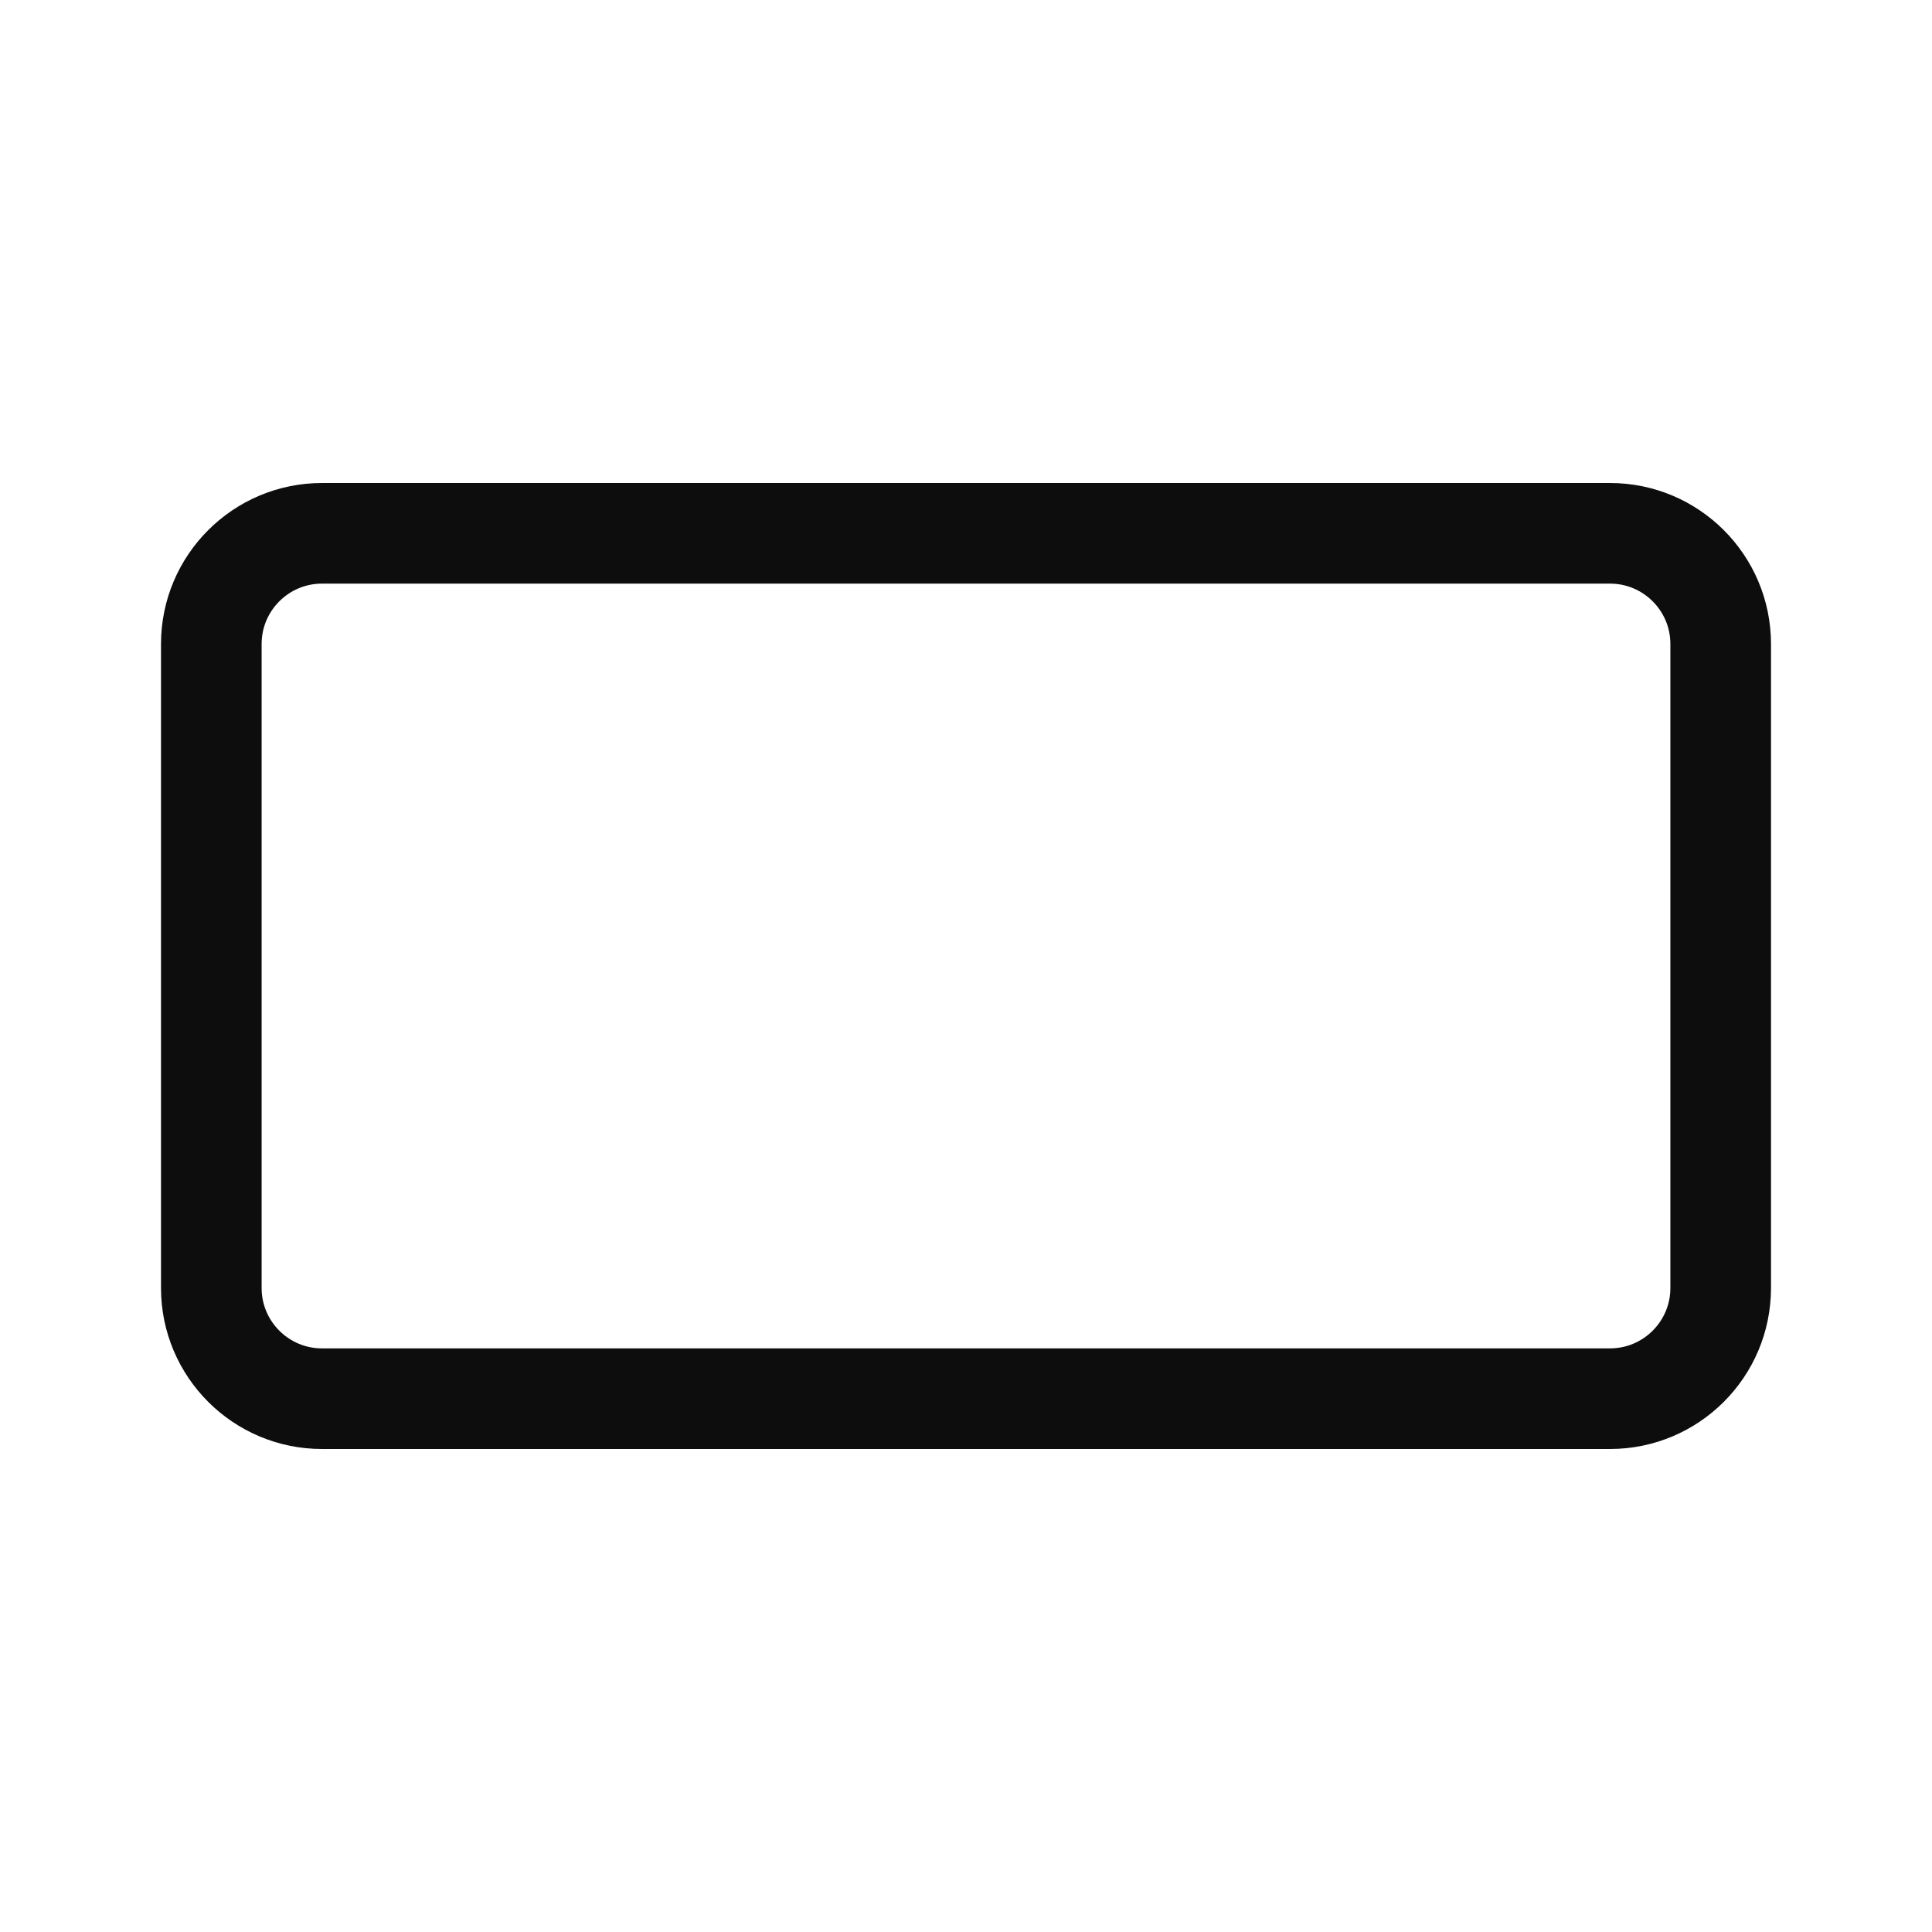
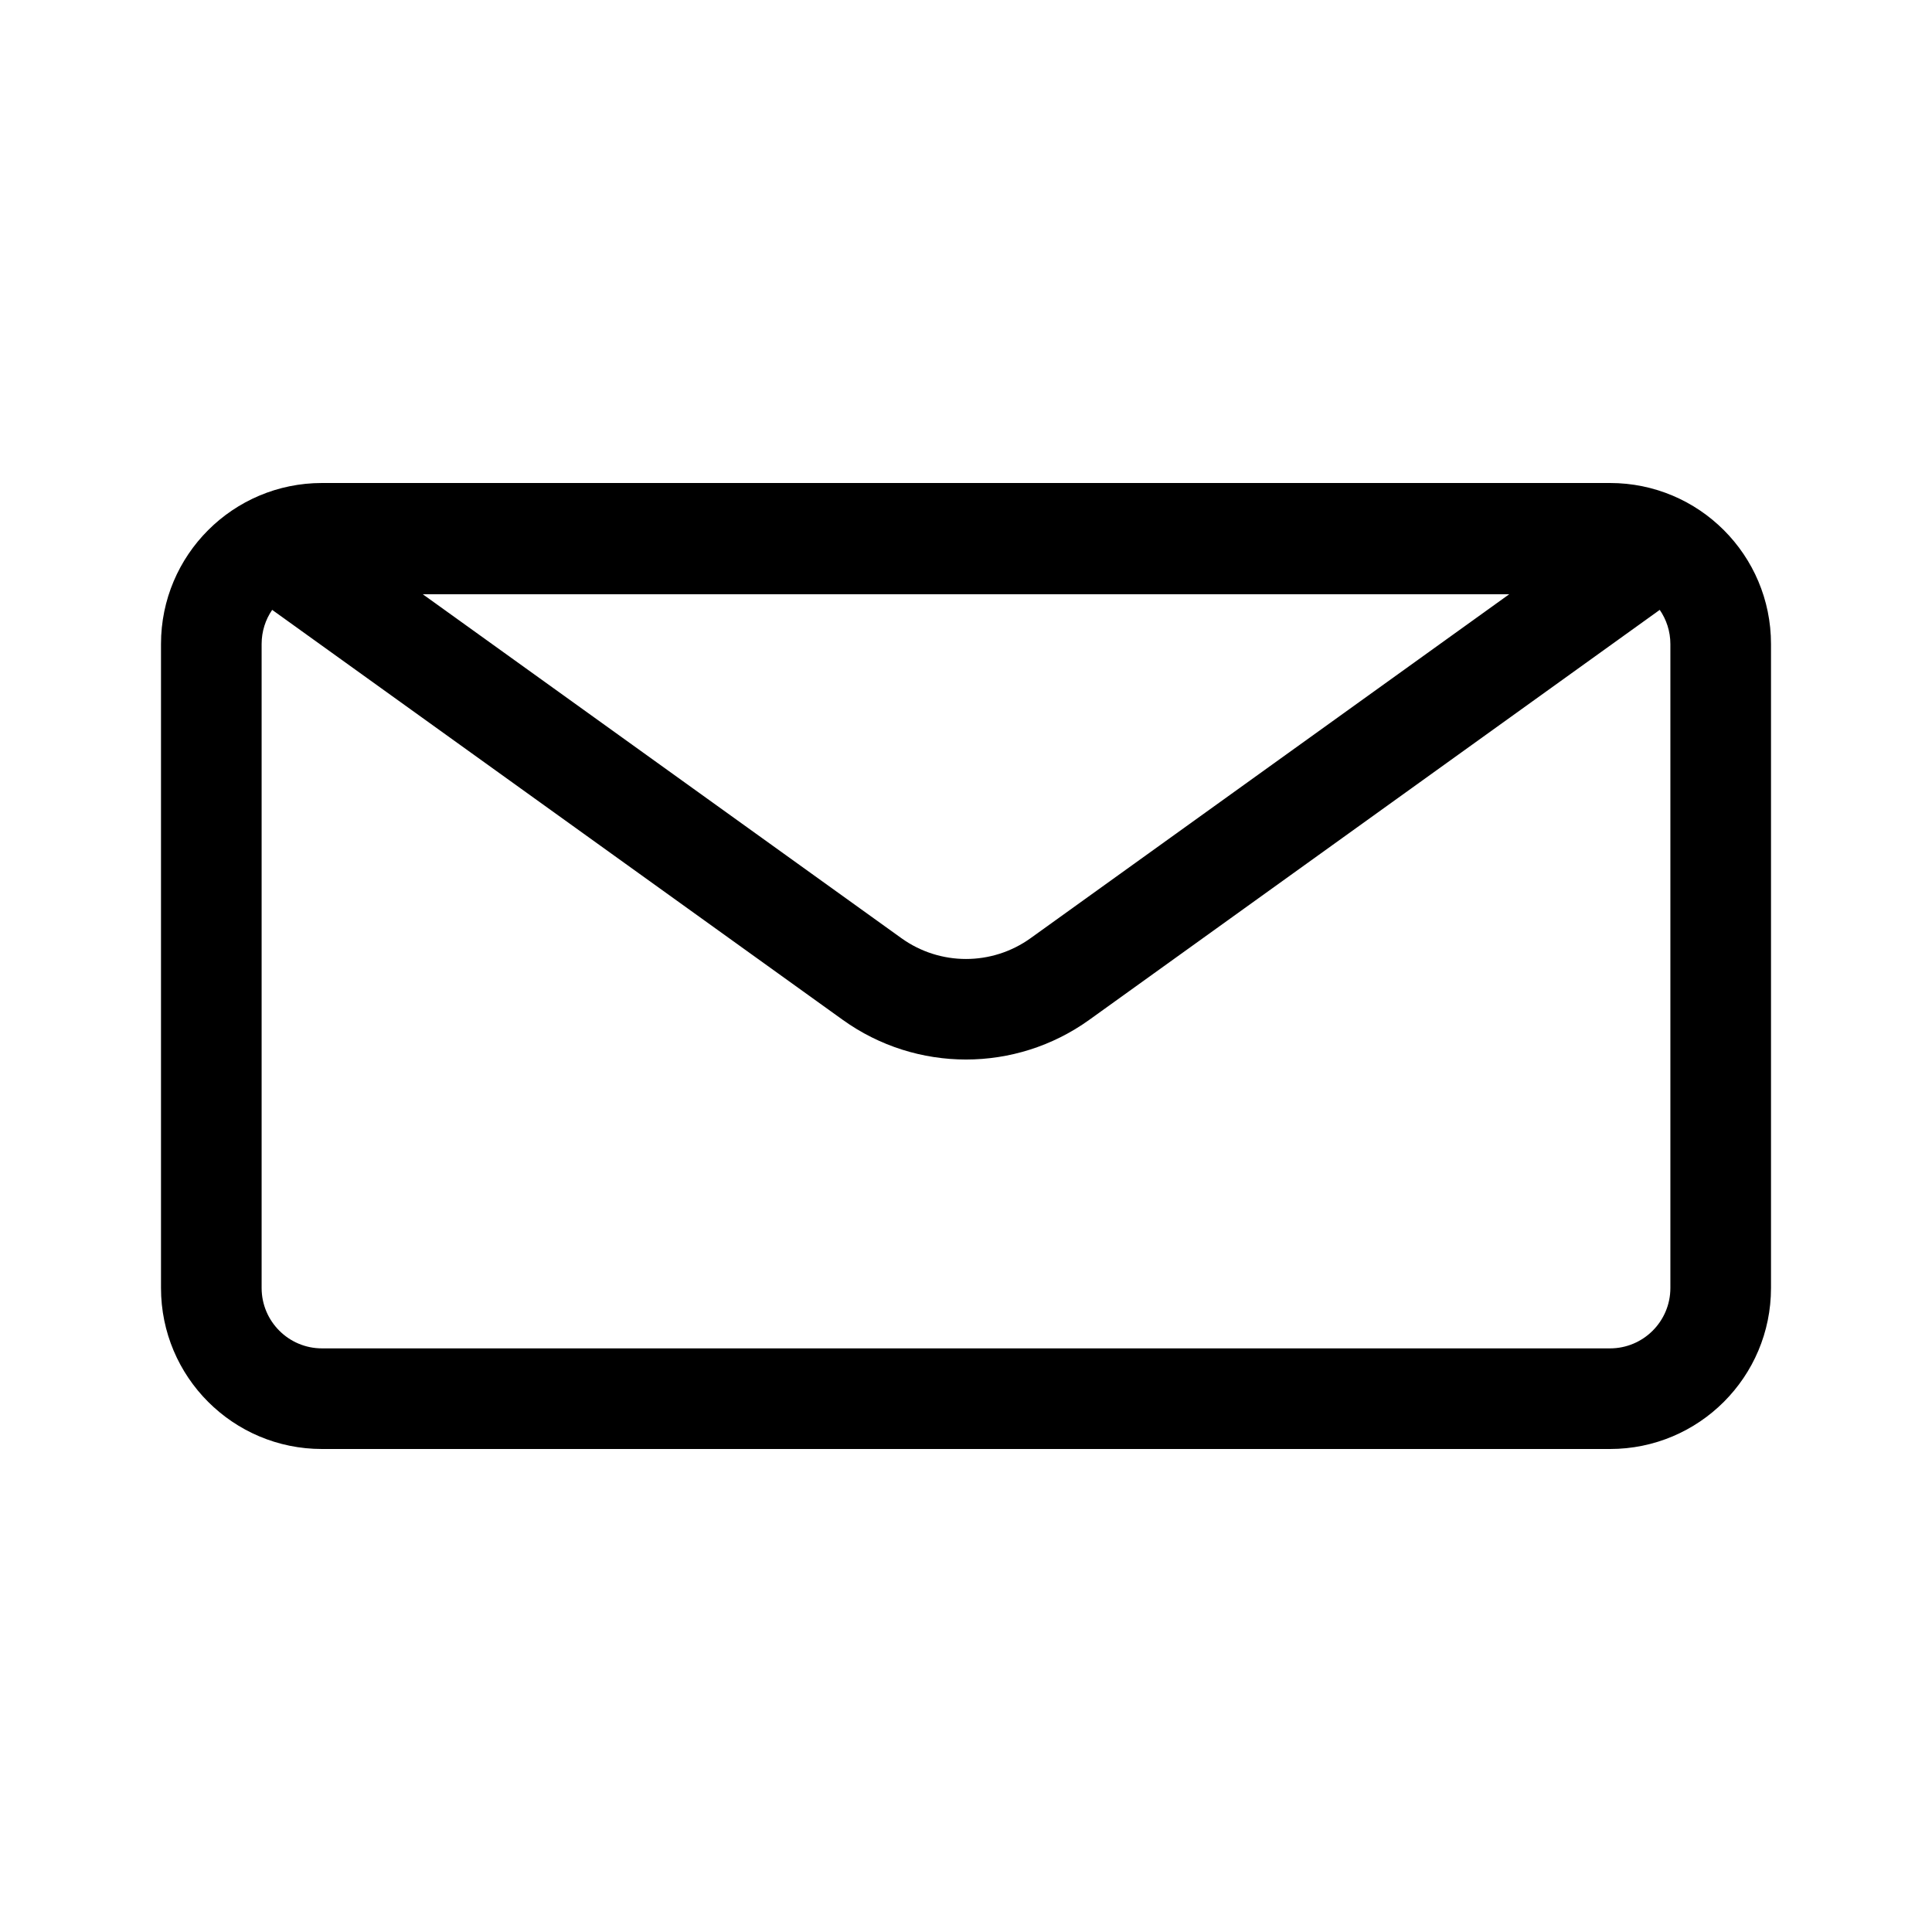
<svg xmlns="http://www.w3.org/2000/svg" width="24" height="24" viewBox="0 0 24 24" fill="none">
-   <path d="M4 6.625L20 6.625C20.759 6.625 21.375 7.241 21.375 8V16C21.375 16.759 20.759 17.375 20 17.375H4C3.241 17.375 2.625 16.759 2.625 16L2.625 8C2.625 7.241 3.241 6.625 4 6.625Z" stroke="#0D0D0D" stroke-width="1.25" />
+   <path d="M20 6C21.105 6 22 6.895 22 8V16C22 17.105 21.105 18 20 18H4C2.895 18 2 17.105 2 16L2 8C2 6.895 2.895 6 4 6L20 6ZM13.531 12.669C12.616 13.326 11.384 13.326 10.469 12.669L3.381 7.576C3.298 7.697 3.25 7.843 3.25 8L3.25 16C3.25 16.414 3.586 16.75 4 16.75H20C20.414 16.75 20.75 16.414 20.75 16V8C20.75 7.843 20.701 7.697 20.618 7.576L13.531 12.669ZM11.197 11.654C11.677 11.999 12.323 11.999 12.803 11.654L18.748 7.382L5.252 7.382L11.197 11.654Z" fill="black" />
</svg>
